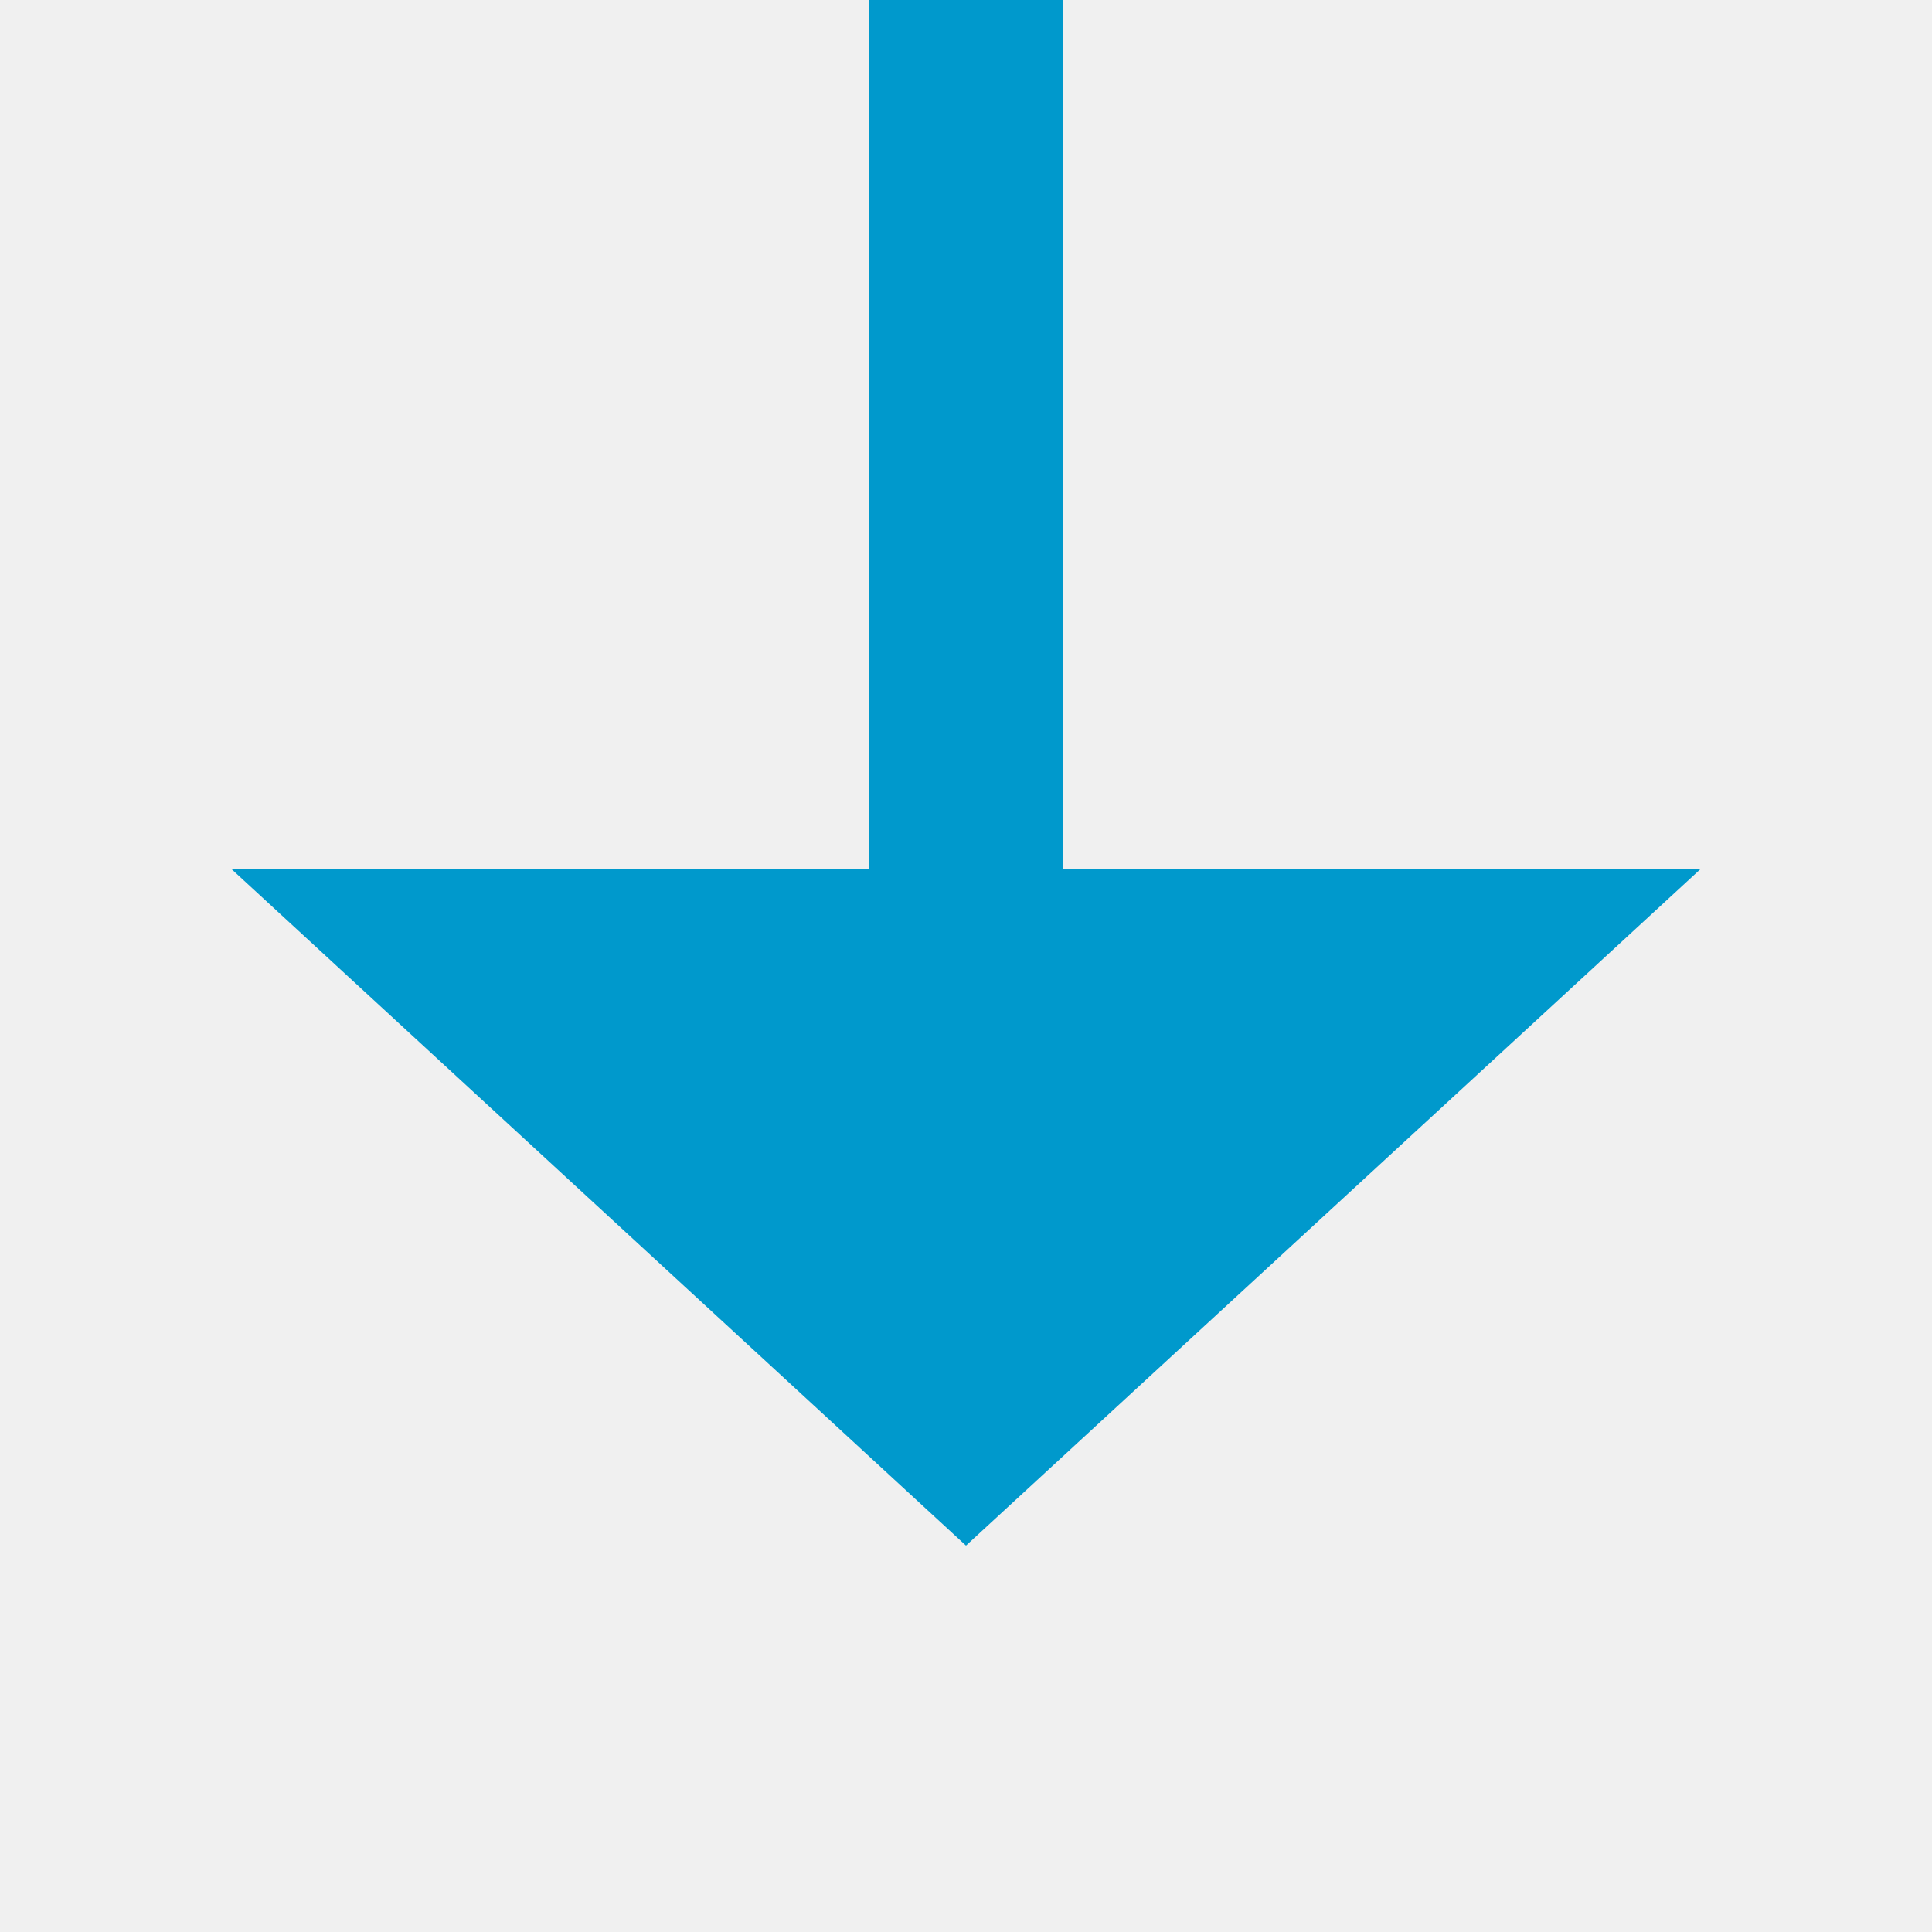
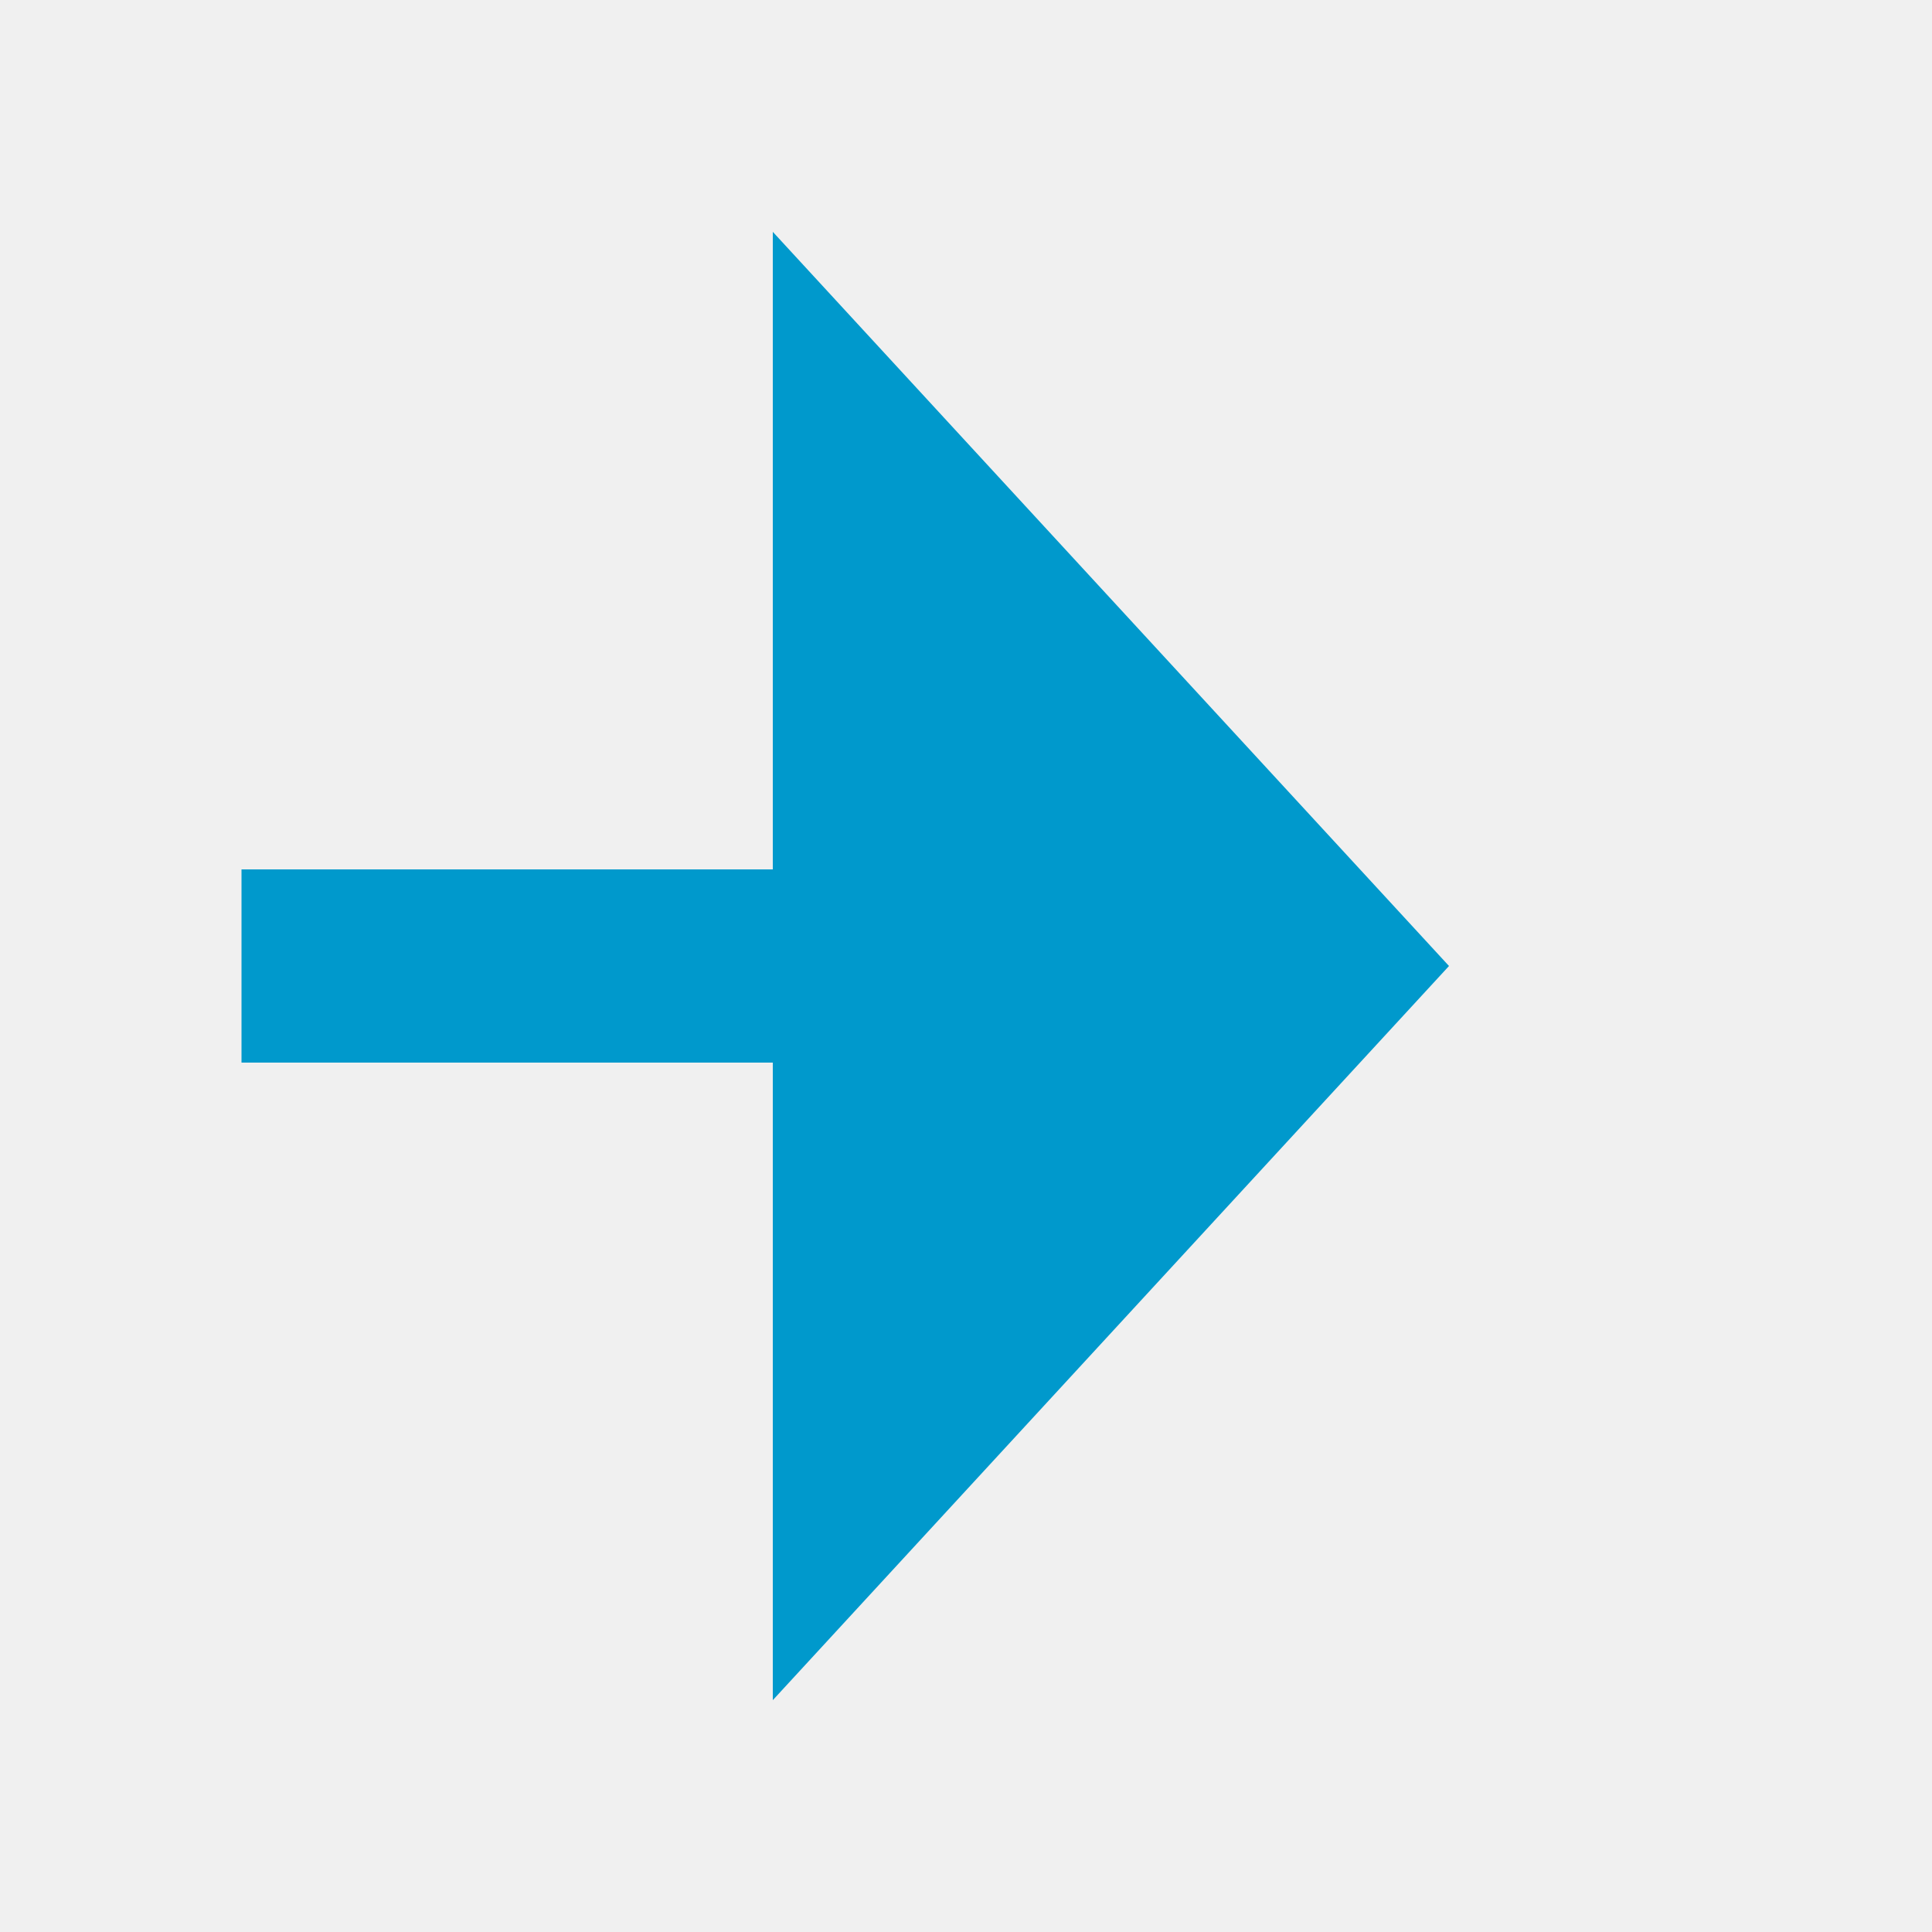
- <svg xmlns="http://www.w3.org/2000/svg" version="1.1" width="20px" height="20px" preserveAspectRatio="xMinYMid meet" viewBox="490 481  20 18">
+ <svg xmlns="http://www.w3.org/2000/svg" version="1.1" width="20px" height="20px" preserveAspectRatio="xMinYMid meet" viewBox="623 806  20 18">
  <defs>
-     <mask fill="white" id="clip350">
-       <path d="M 482.5 437  L 517.5 437  L 517.5 467  L 482.5 467  Z M 482.5 409  L 517.5 409  L 517.5 505  L 482.5 505  Z " fill-rule="evenodd" />
+     <mask fill="white" id="clip407">
+       <path d="M 562.5 800  L 625.5 800  L 625.5 830  L 562.5 830  Z M 550 800  L 648 800  L 648 830  L 550 830  Z " fill-rule="evenodd" />
    </mask>
  </defs>
-   <path d="M 500 437  L 500 409  M 500 467  L 500 490  " stroke-width="2" stroke="#0099cc" fill="none" />
-   <path d="M 492.4 489  L 500 496  L 507.6 489  L 492.4 489  Z " fill-rule="nonzero" fill="#0099cc" stroke="none" mask="url(#clip350)" />
+   <path d="M 562.5 815  L 550 815  M 625.5 815  L 632 815  " stroke-width="2" stroke="#0099cc" fill="none" />
+   <path d="M 631 822.6  L 638 815  L 631 807.4  L 631 822.6  Z " fill-rule="nonzero" fill="#0099cc" stroke="none" mask="url(#clip407)" />
</svg>
